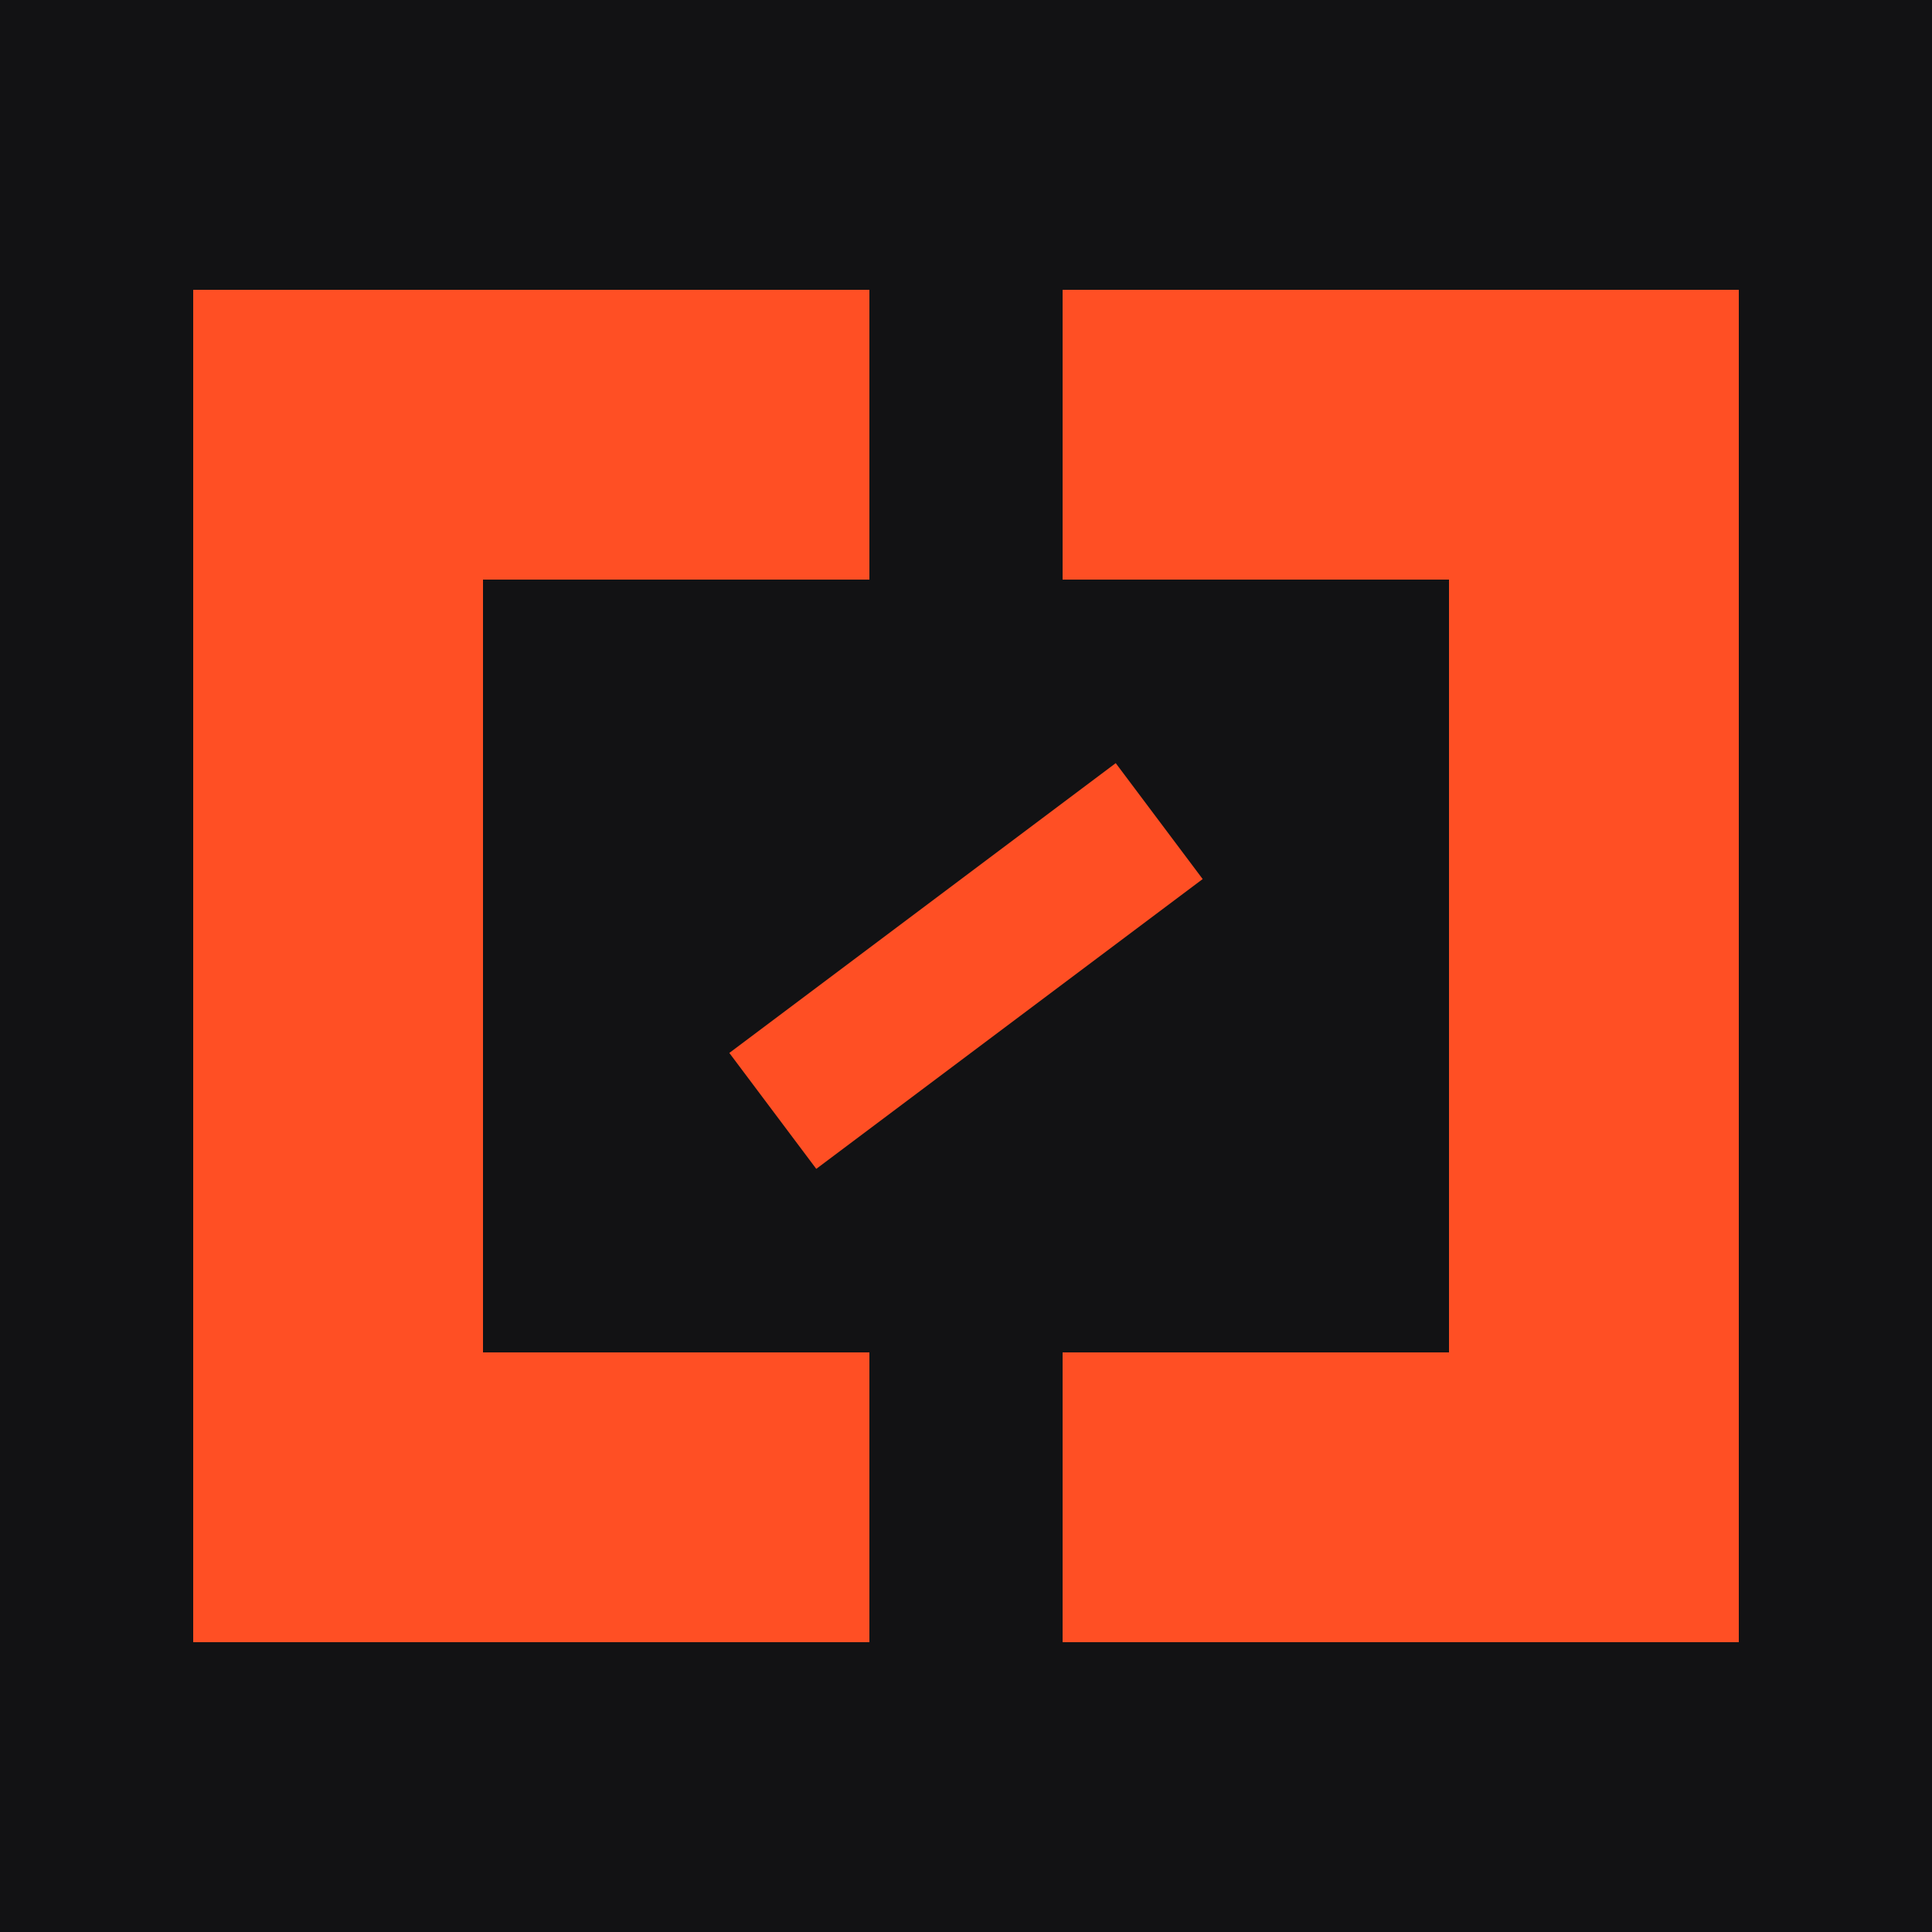
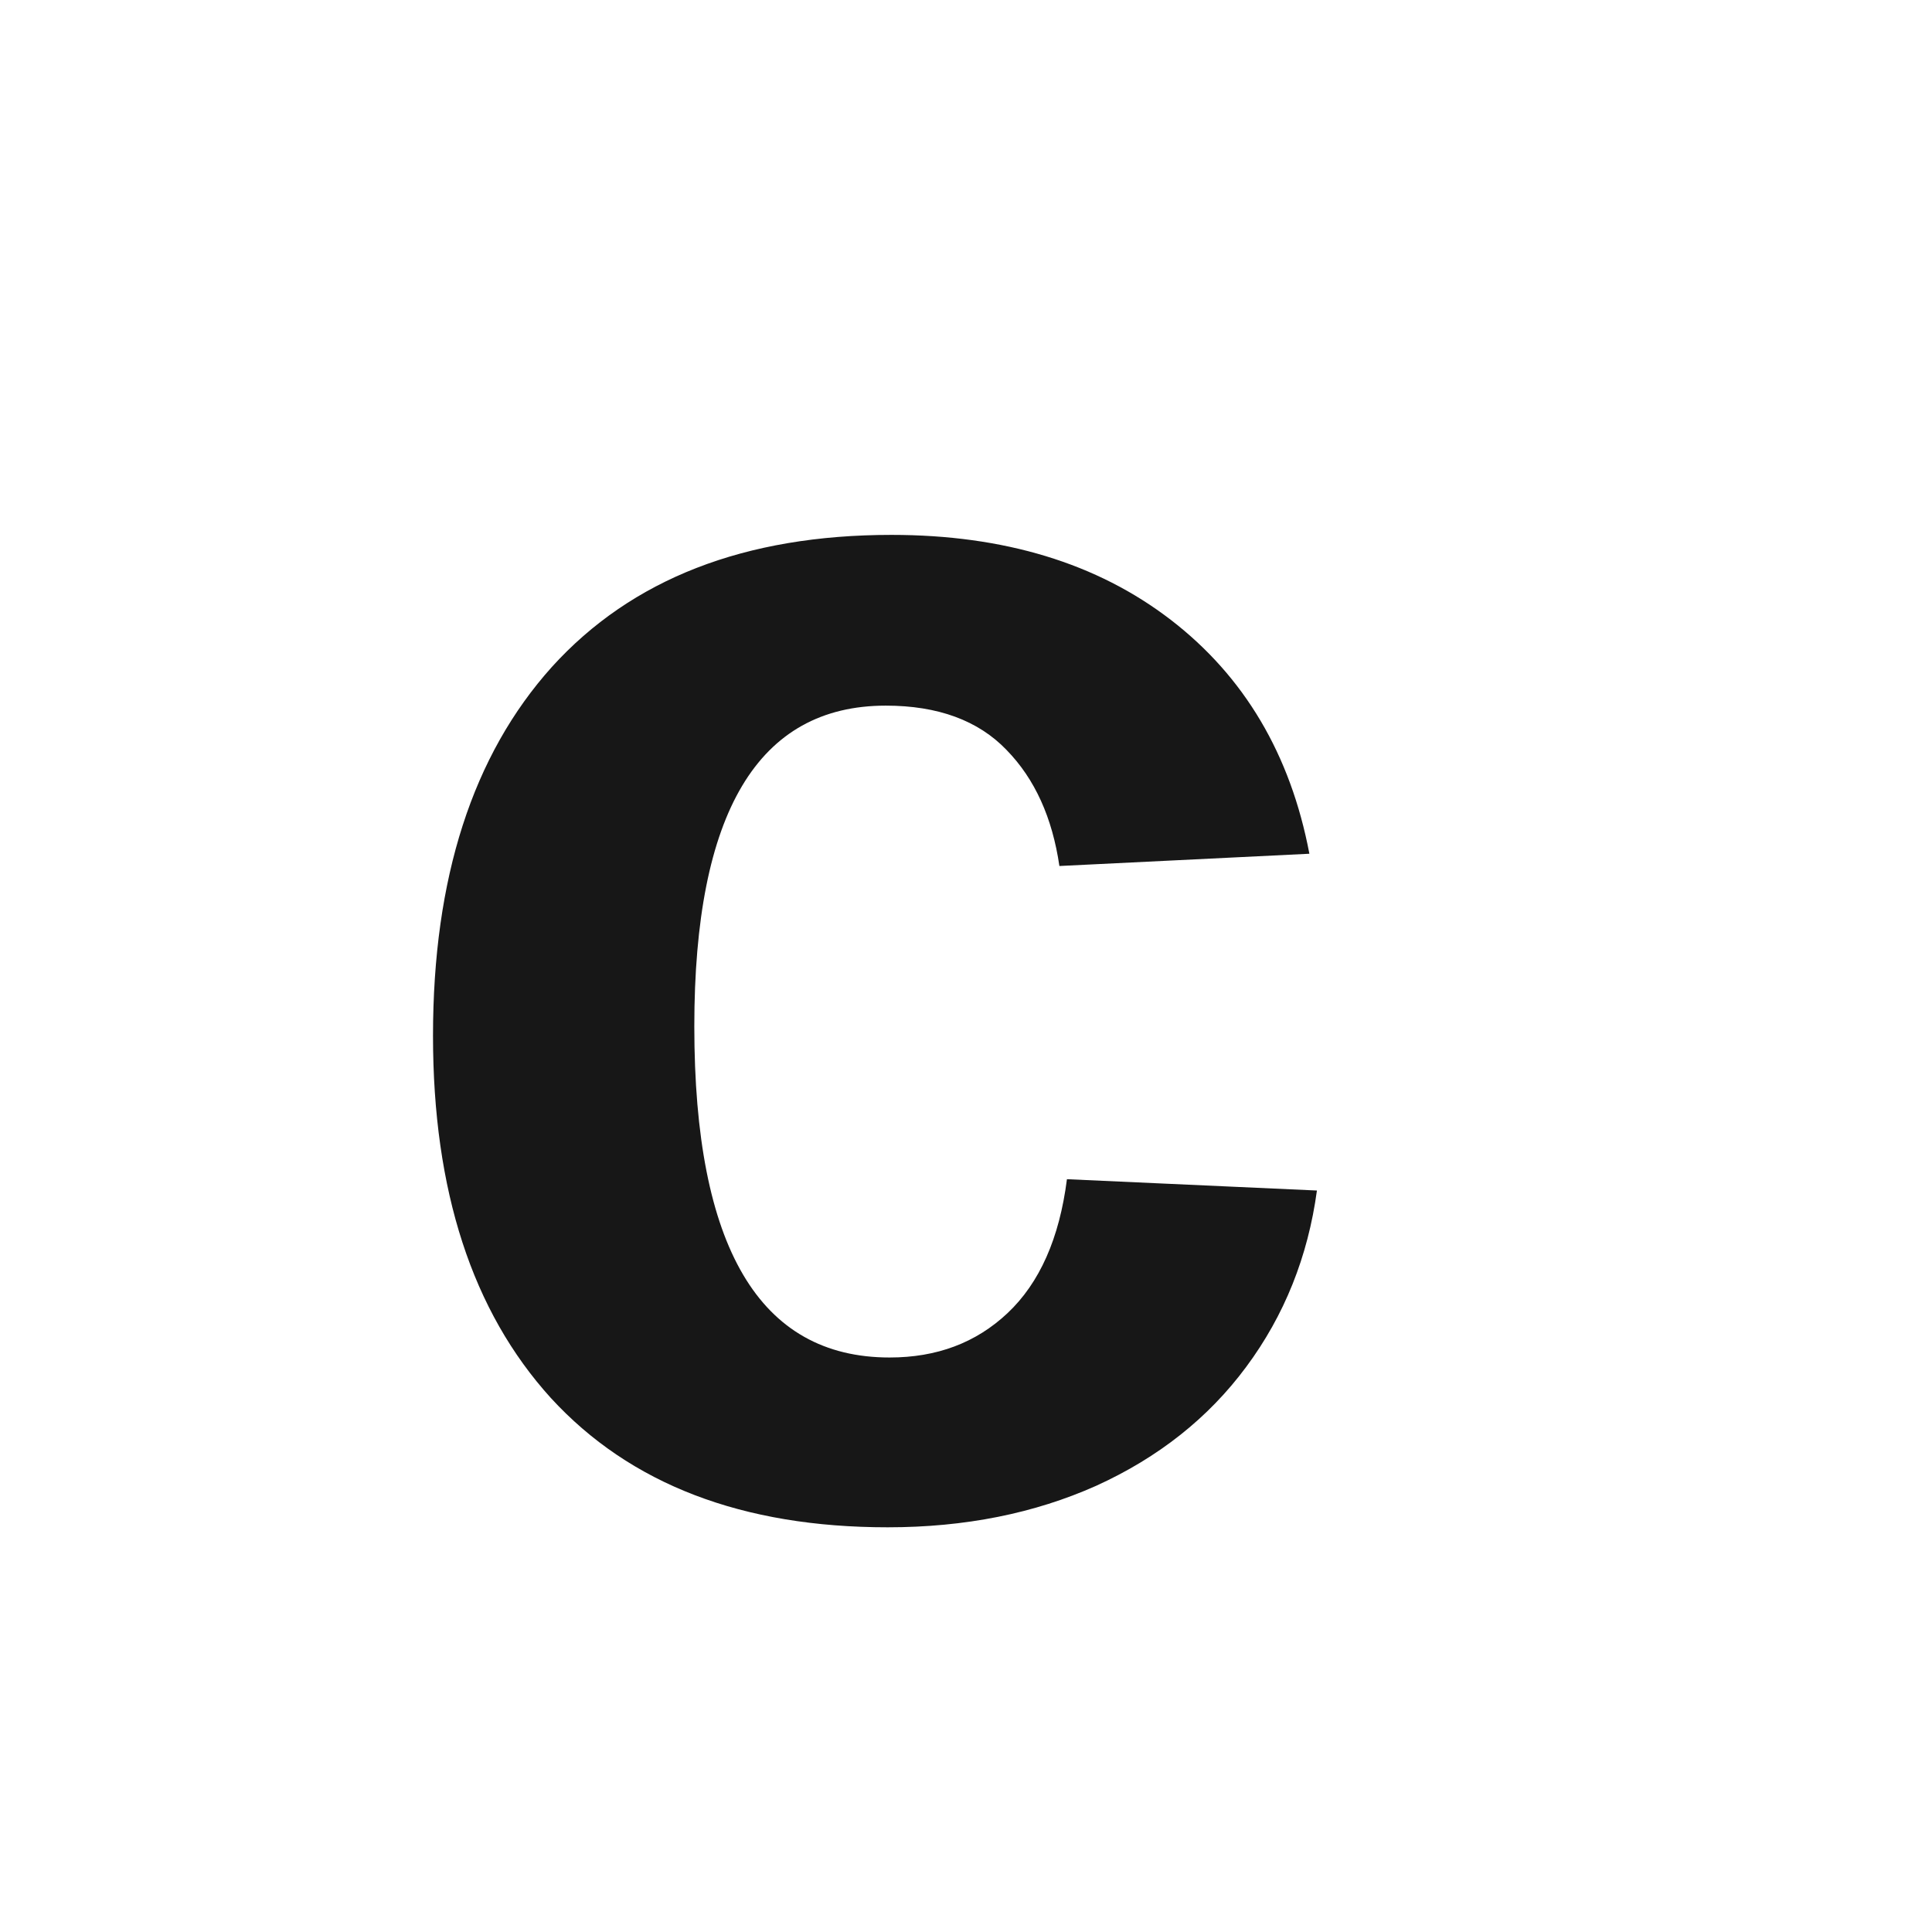
- <svg xmlns="http://www.w3.org/2000/svg" viewBox="0 0 40 40">
-   <rect width="40" height="40" fill="#121214" />
-   <path fill="#ff4f24" d="M4 6h14v6H10v16h8v6H4V6zm18 0h14v28H22v-6h8V12h-8V6z" />
-   <path stroke="#ff4f24" stroke-width="3" d="M16 23l8-6" />
+ <svg xmlns="http://www.w3.org/2000/svg" viewBox="0 0 32 32">
+   <rect width="32" height="32" fill="white" />
+   <text x="6" y="25" font-family="Arial,sans-serif" font-size="30" font-weight="bold" fill="#171717">c</text>
</svg>
